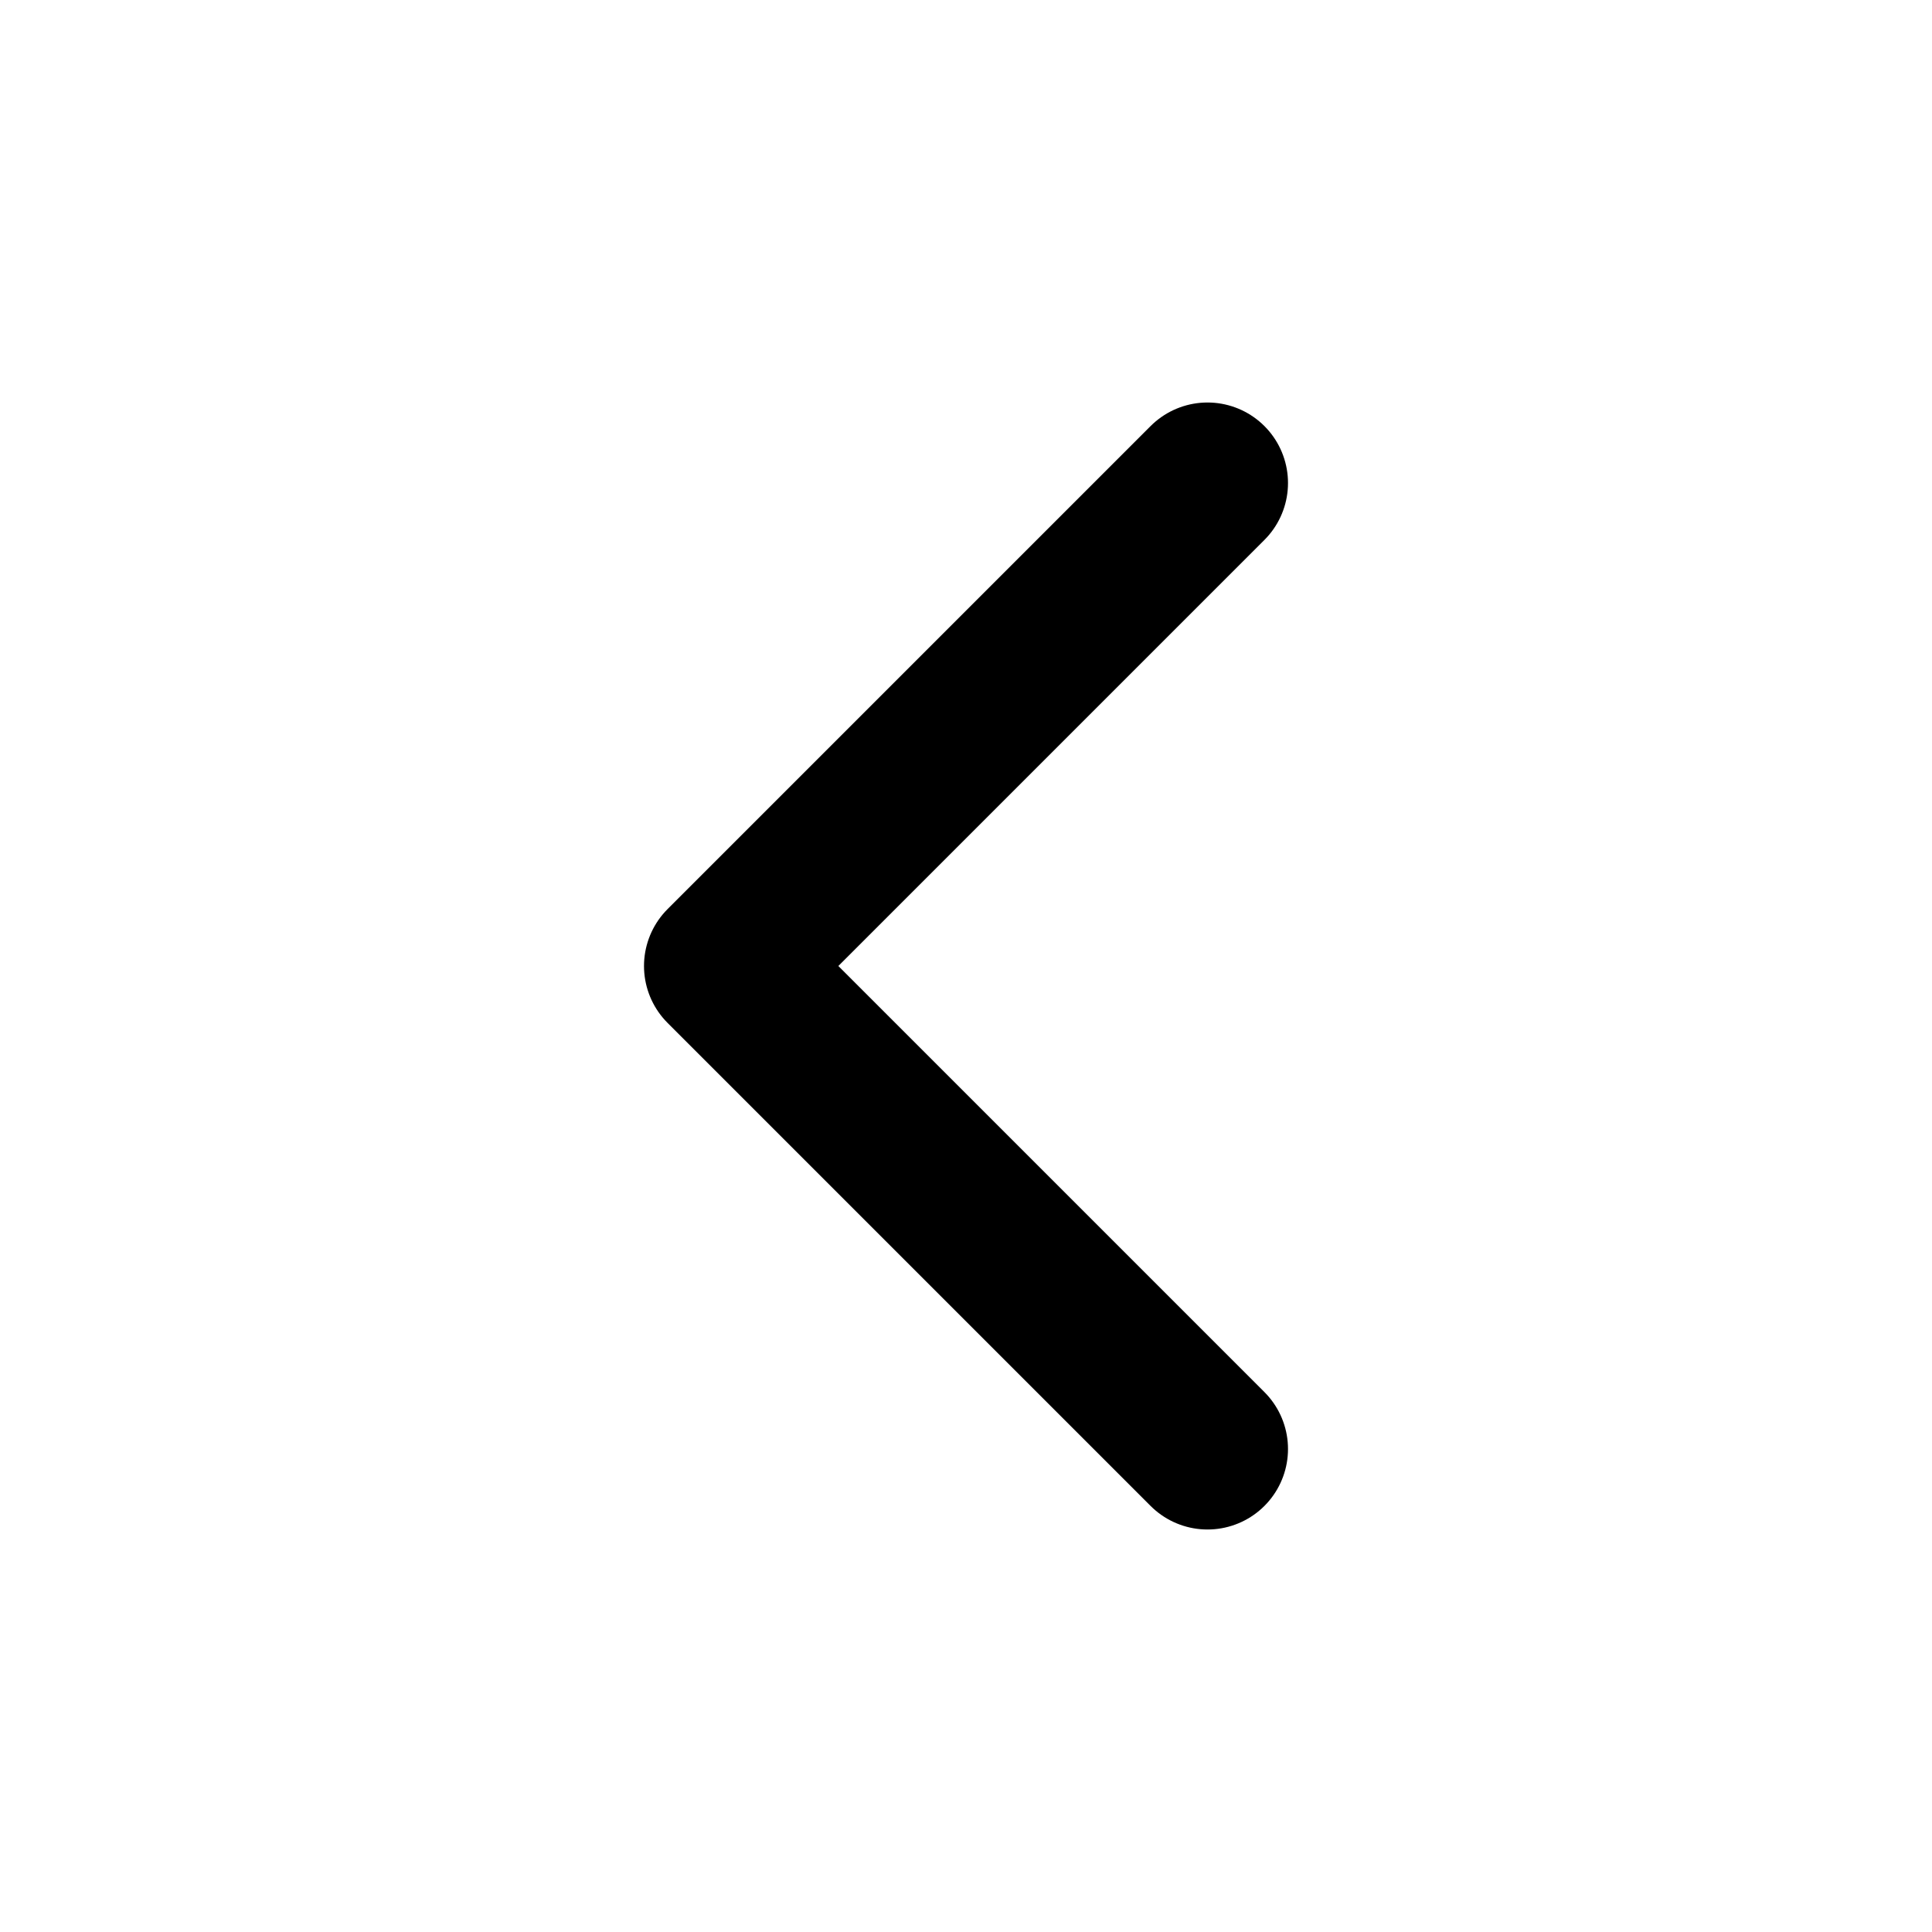
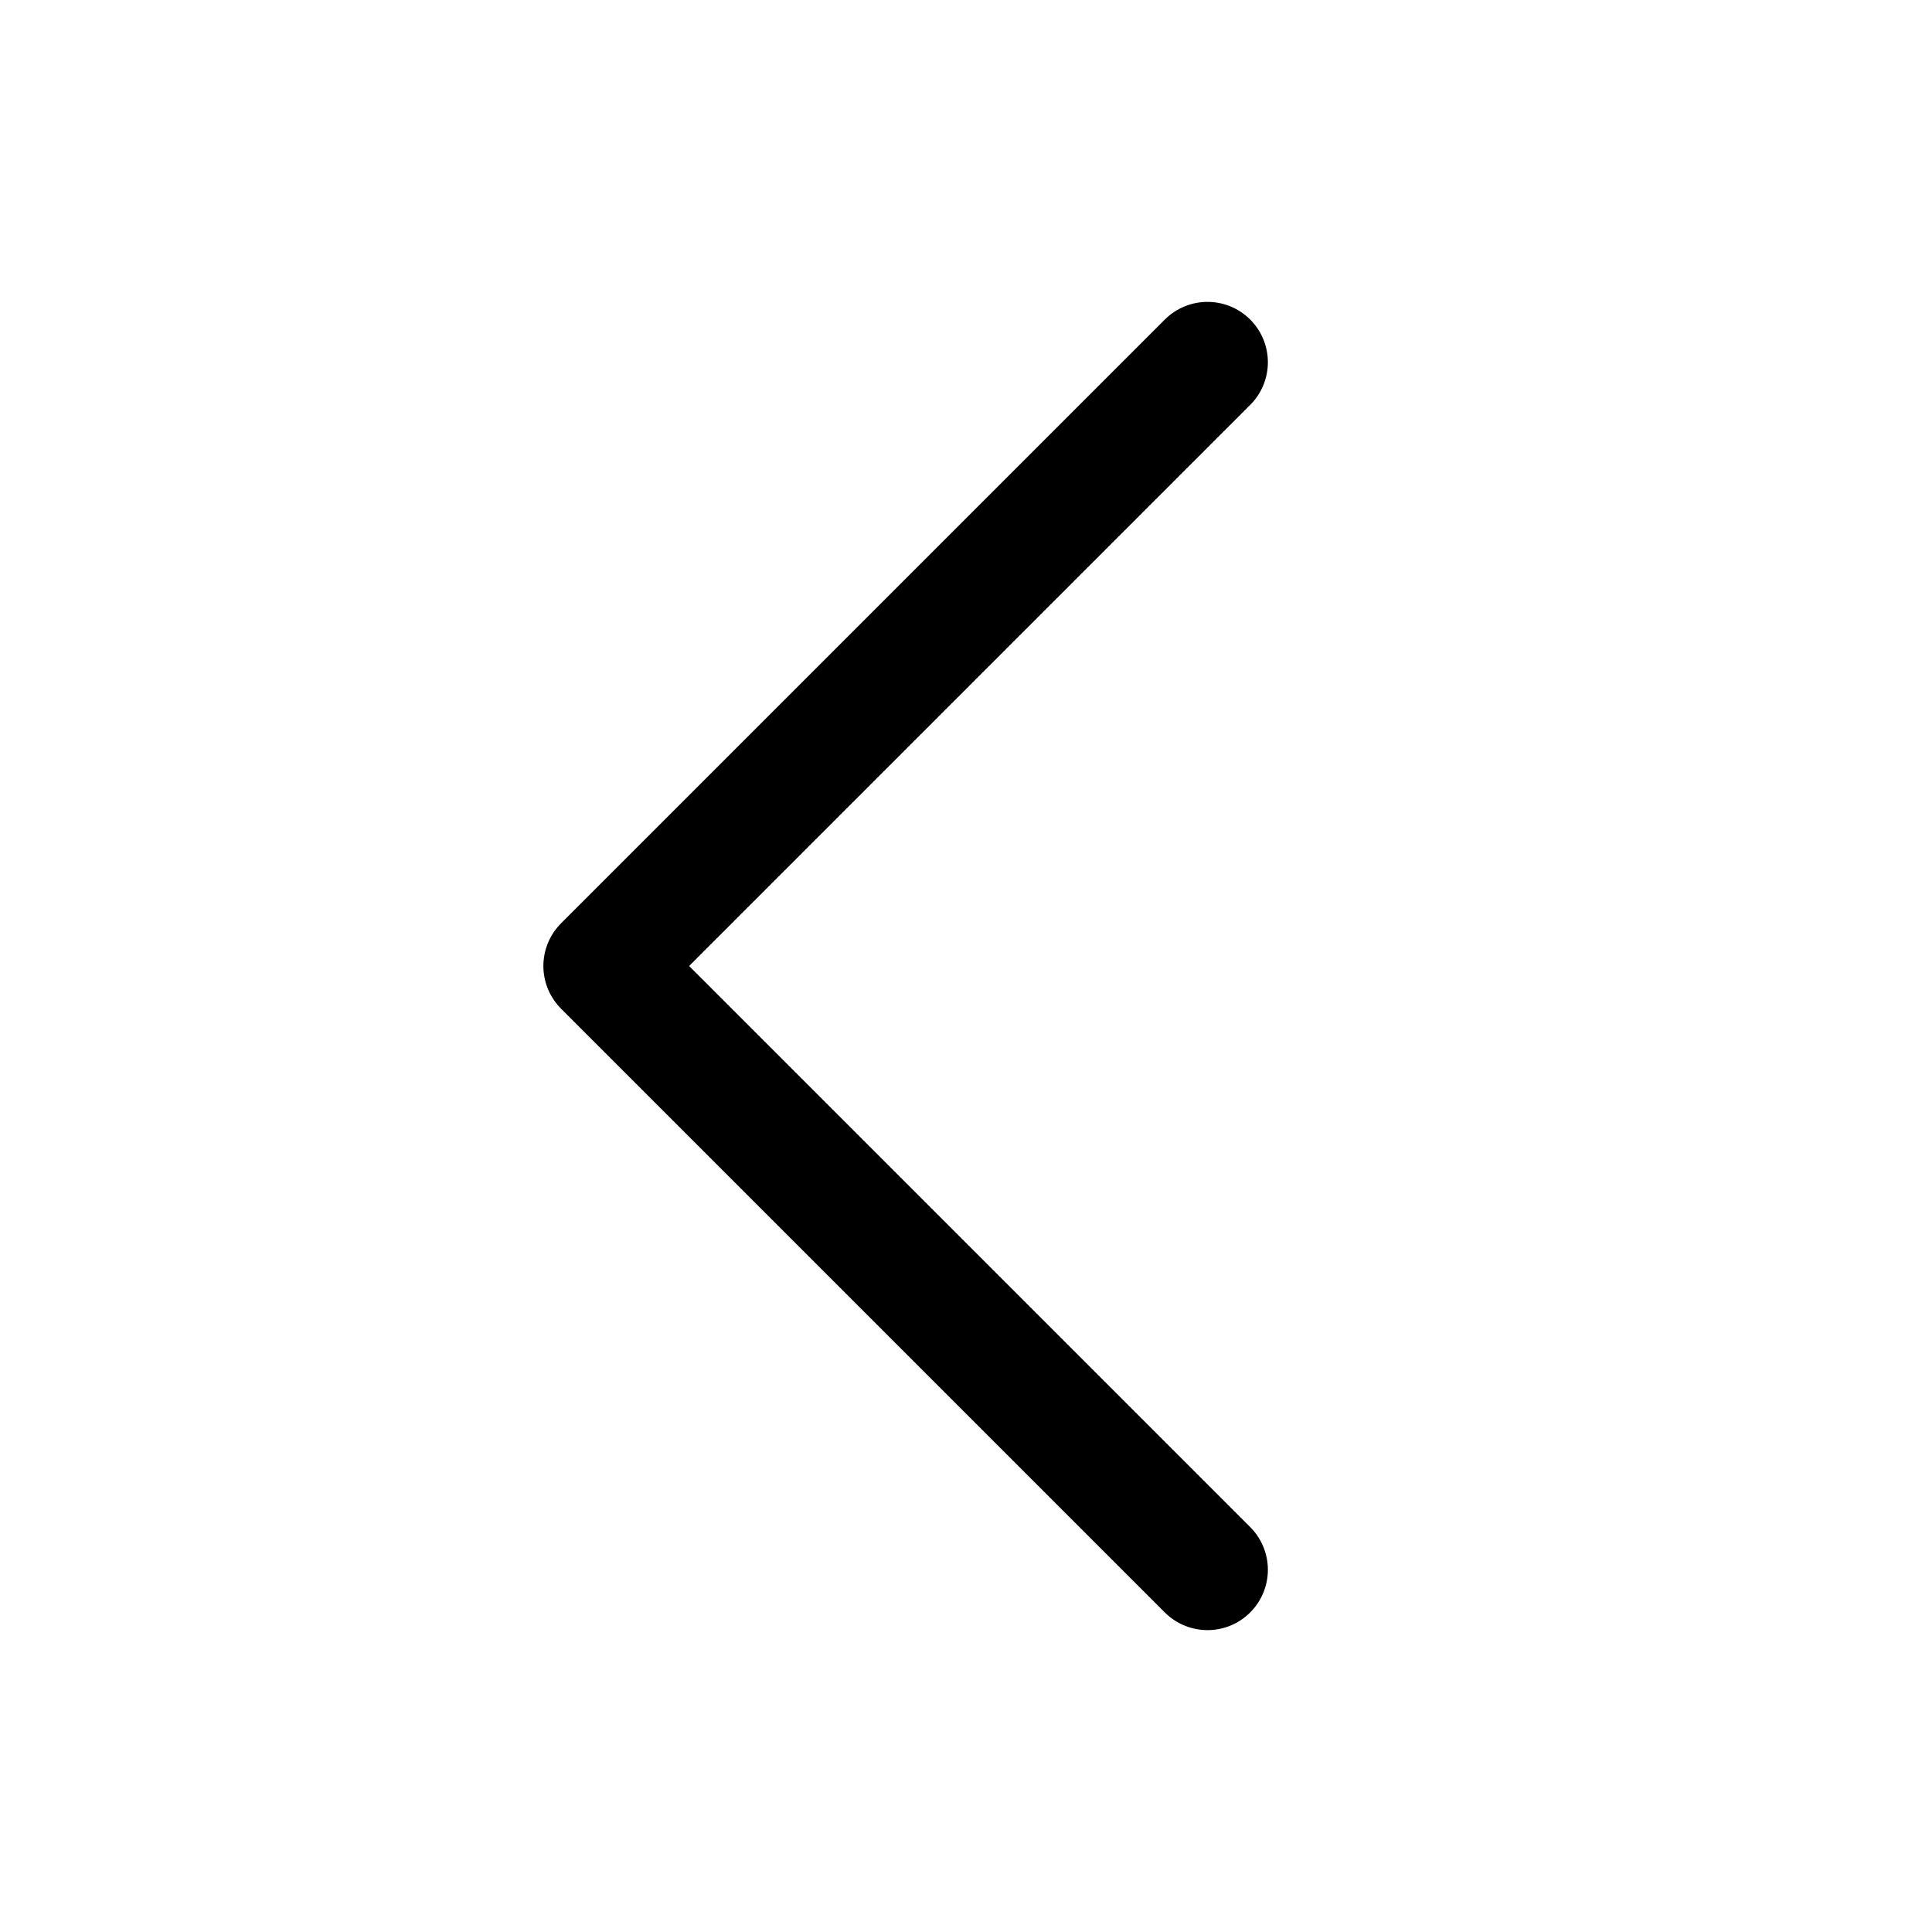
- <svg xmlns="http://www.w3.org/2000/svg" width="24" height="24" viewBox="0 0 24 24" fill="none">
-   <path d="M15 6L9 12L15 18" stroke="currentColor" stroke-width="2" stroke-linecap="round" stroke-linejoin="round" />
+ <svg xmlns="http://www.w3.org/2000/svg" viewBox="0 0 256 256">
+   <rect width="256" height="256" fill="none" />
+   <polyline points="160 208 80 128 160 48" fill="none" stroke="currentColor" stroke-linecap="round" stroke-linejoin="round" stroke-width="16" />
</svg>
